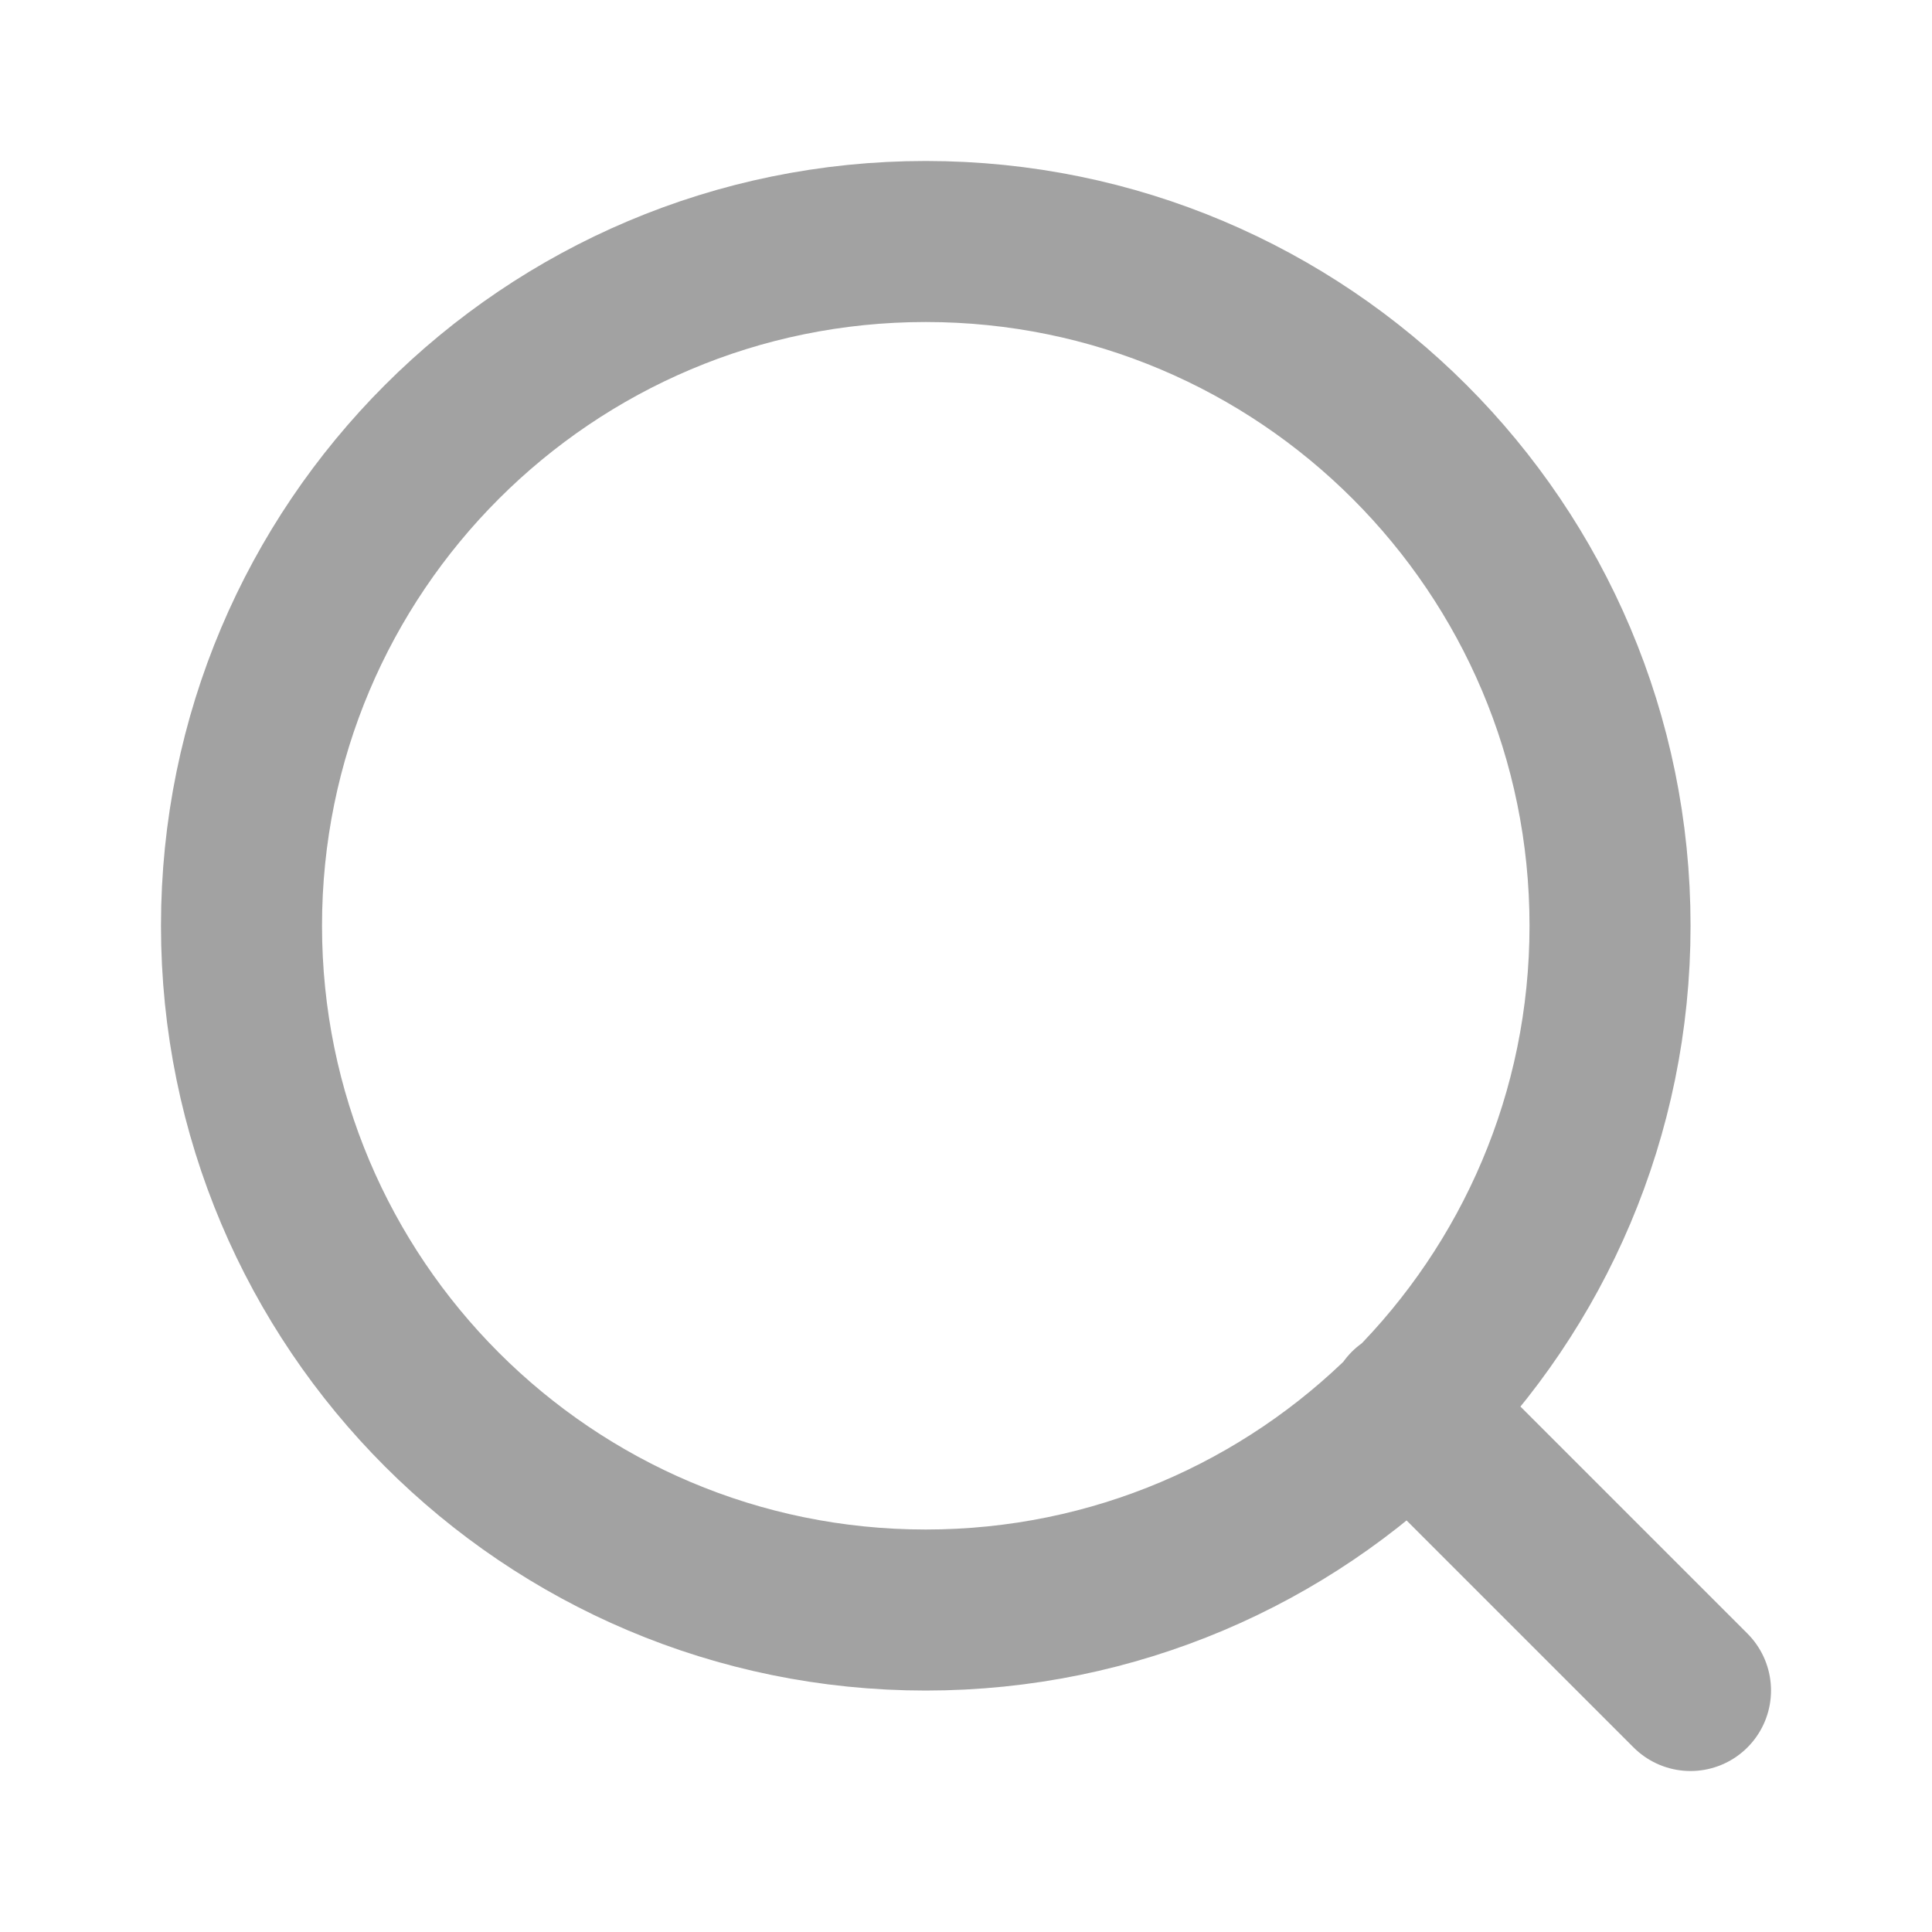
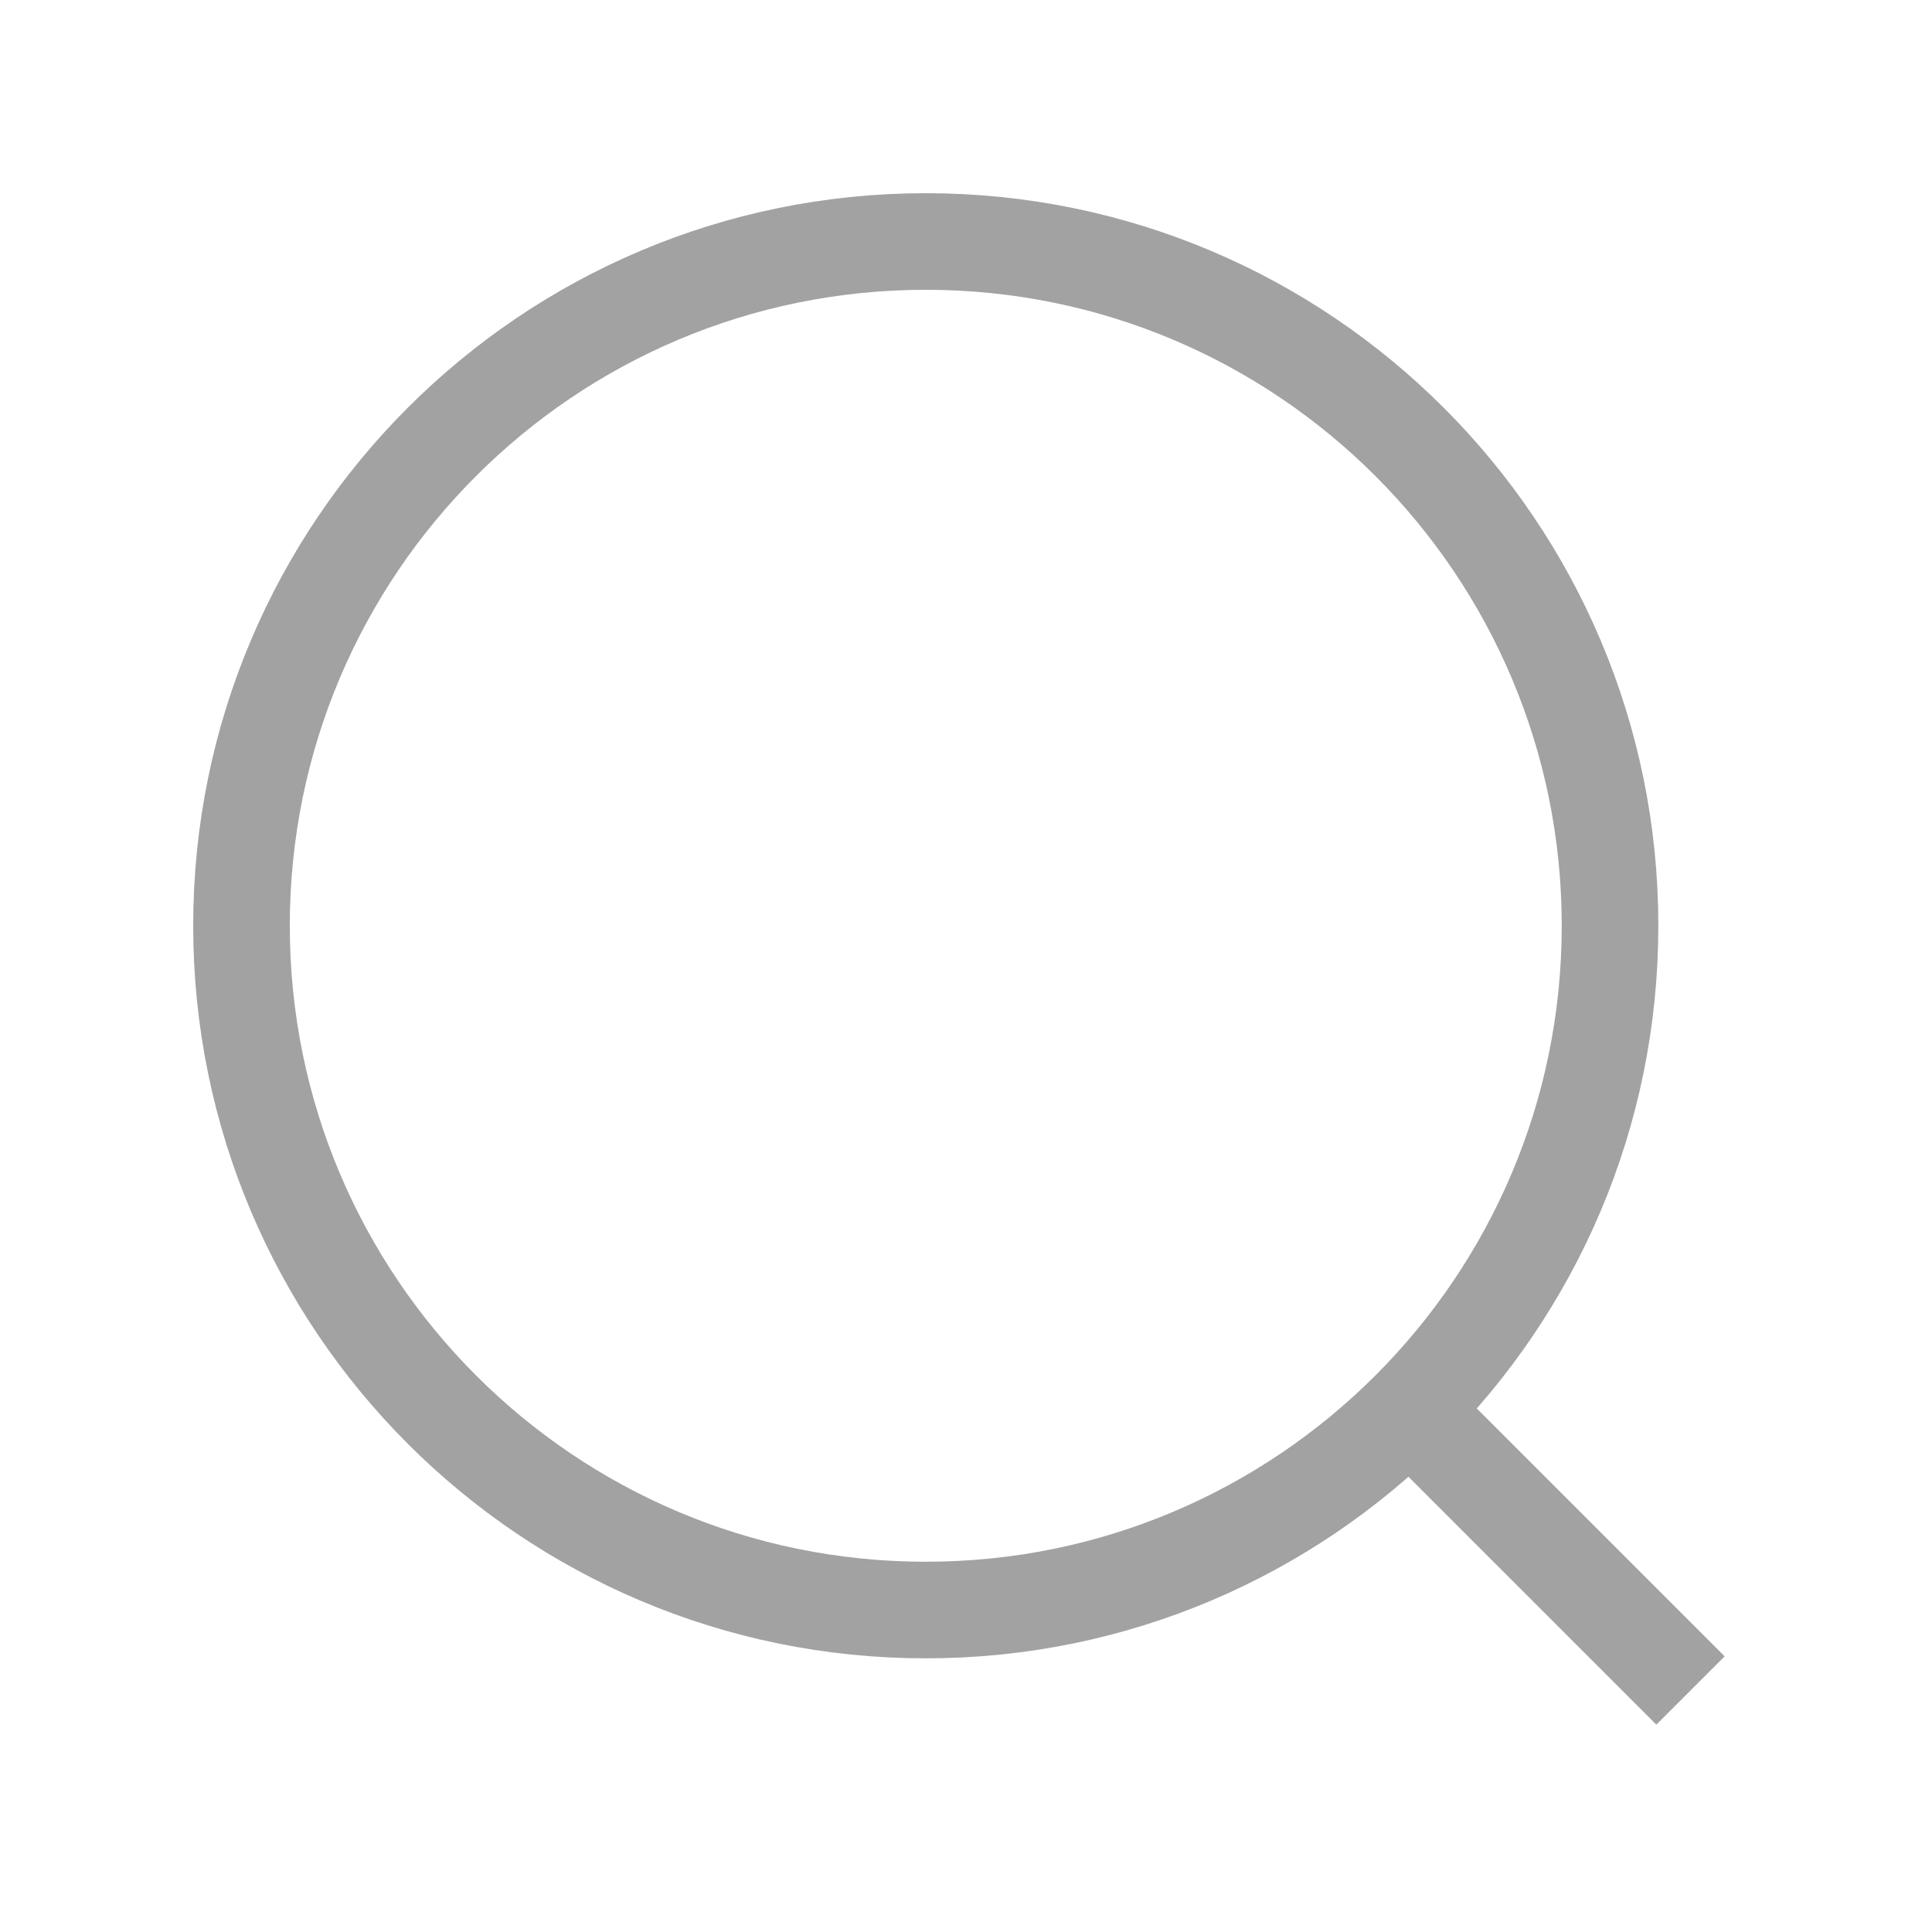
- <svg xmlns="http://www.w3.org/2000/svg" width="20" height="20" viewBox="0 0 20 20" fill="none">
-   <path d="M17.5 17.5L14.583 14.583M16.667 9.583C16.667 13.495 13.495 16.667 9.583 16.667C5.671 16.667 2.5 13.495 2.5 9.583C2.5 5.671 5.671 2.5 9.583 2.5C13.495 2.5 16.667 5.671 16.667 9.583Z" stroke="#A2A2A2" stroke-width="1.667" stroke-linecap="round" stroke-linejoin="round" />
+ <svg xmlns="http://www.w3.org/2000/svg" width="18" height="18" viewBox="0 0 20 20" fill="none">
+   <path d="M17.5 17.5L14.583 14.583M16.667 9.583C16.667 13.495 13.495 16.667 9.583 16.667C5.671 16.667 2.5 13.495 2.5 9.583C2.5 5.671 5.671 2.5 9.583 2.5C13.495 2.5 16.667 5.671 16.667 9.583Z" stroke="#A2A2A2" strokeWidth="1.667" strokeLinecap="round" strokeLinejoin="round" />
</svg>
